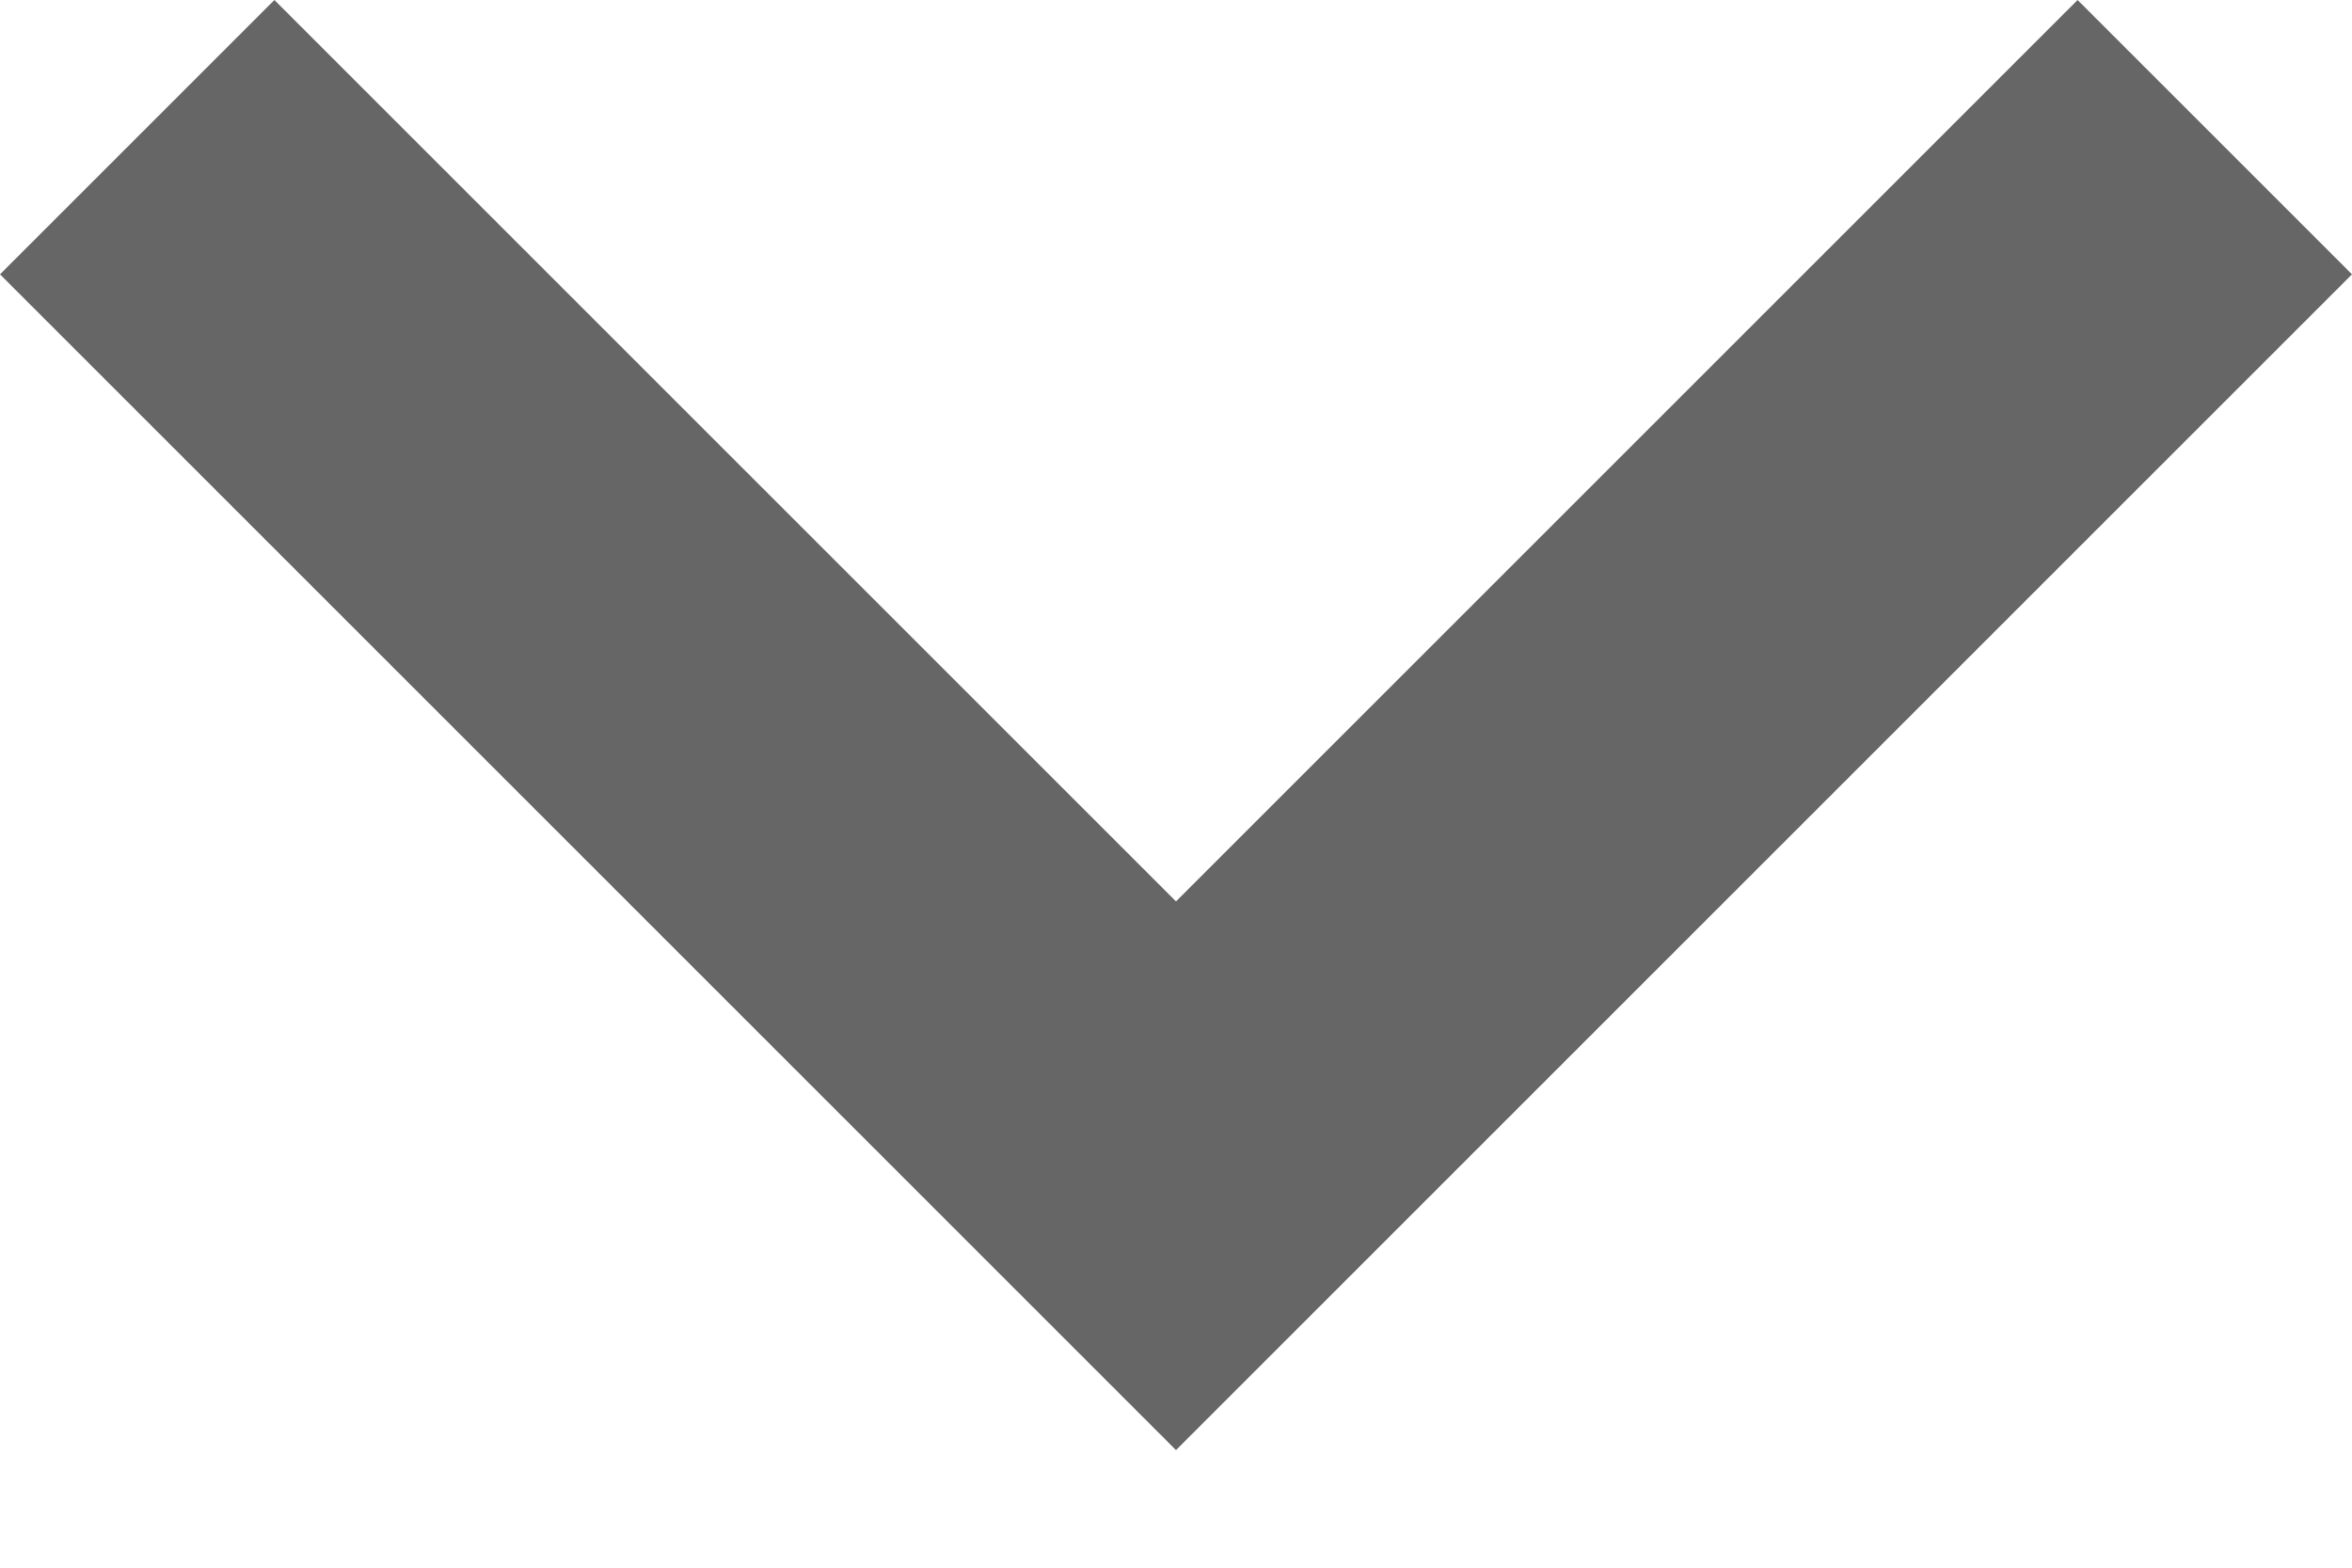
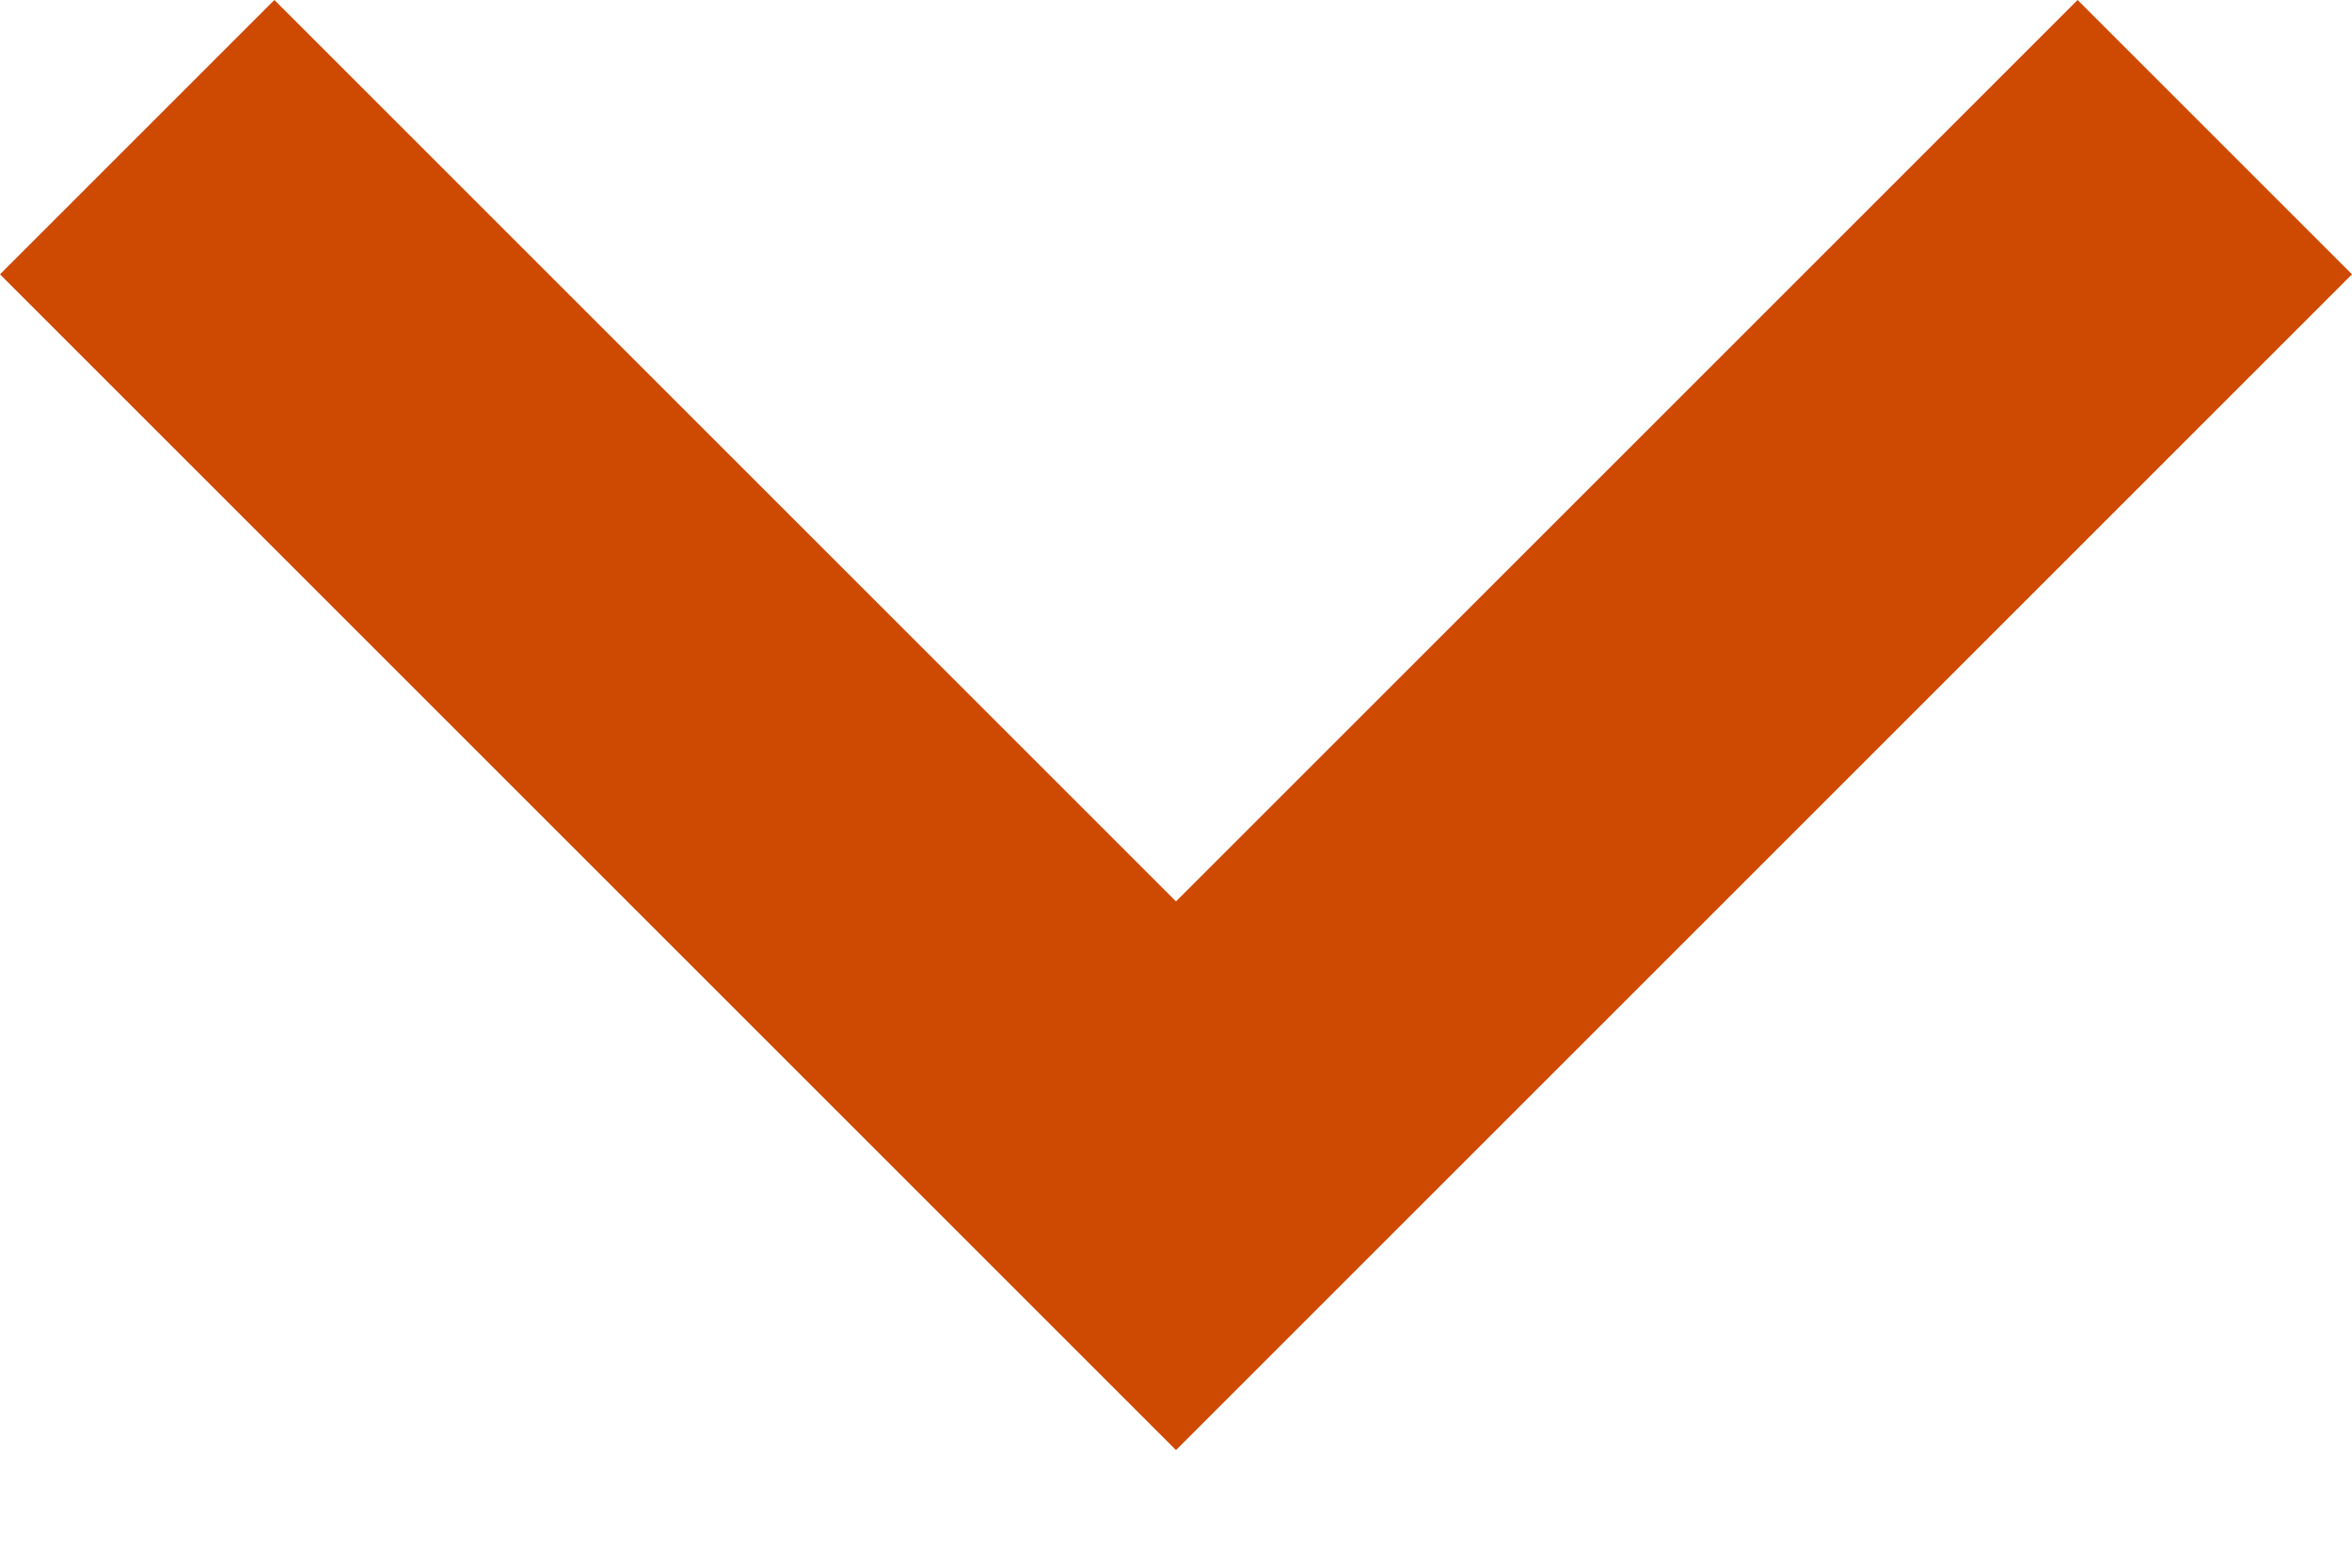
<svg xmlns="http://www.w3.org/2000/svg" width="12px" height="8px" viewBox="0 0 12 8" version="1.1">
  <defs />
  <g id="govCMS-Theme" stroke="none" stroke-width="1" fill="none" fill-rule="evenodd">
-     <g id="DESKTOP-04-A-SECTION-v3" transform="translate(-488, -647)" fill="#666666">
+     <g id="DESKTOP-04-A-SECTION-v3" transform="translate(-488, -647)" fill="#CE4902">
      <g id="LHS-Navigation" transform="translate(240, 560)">
        <g id="Desktop---Sub-Menu" transform="translate(0, 69)">
          <polygon id="Shape" transform="translate(254, 21.7) rotate(-270) translate(-254, -21.7) " points="251.7 15.7 250.3 17.1 254.9 21.7 250.3 26.3 251.7 27.7 257.7 21.7" />
        </g>
      </g>
    </g>
  </g>
</svg>
